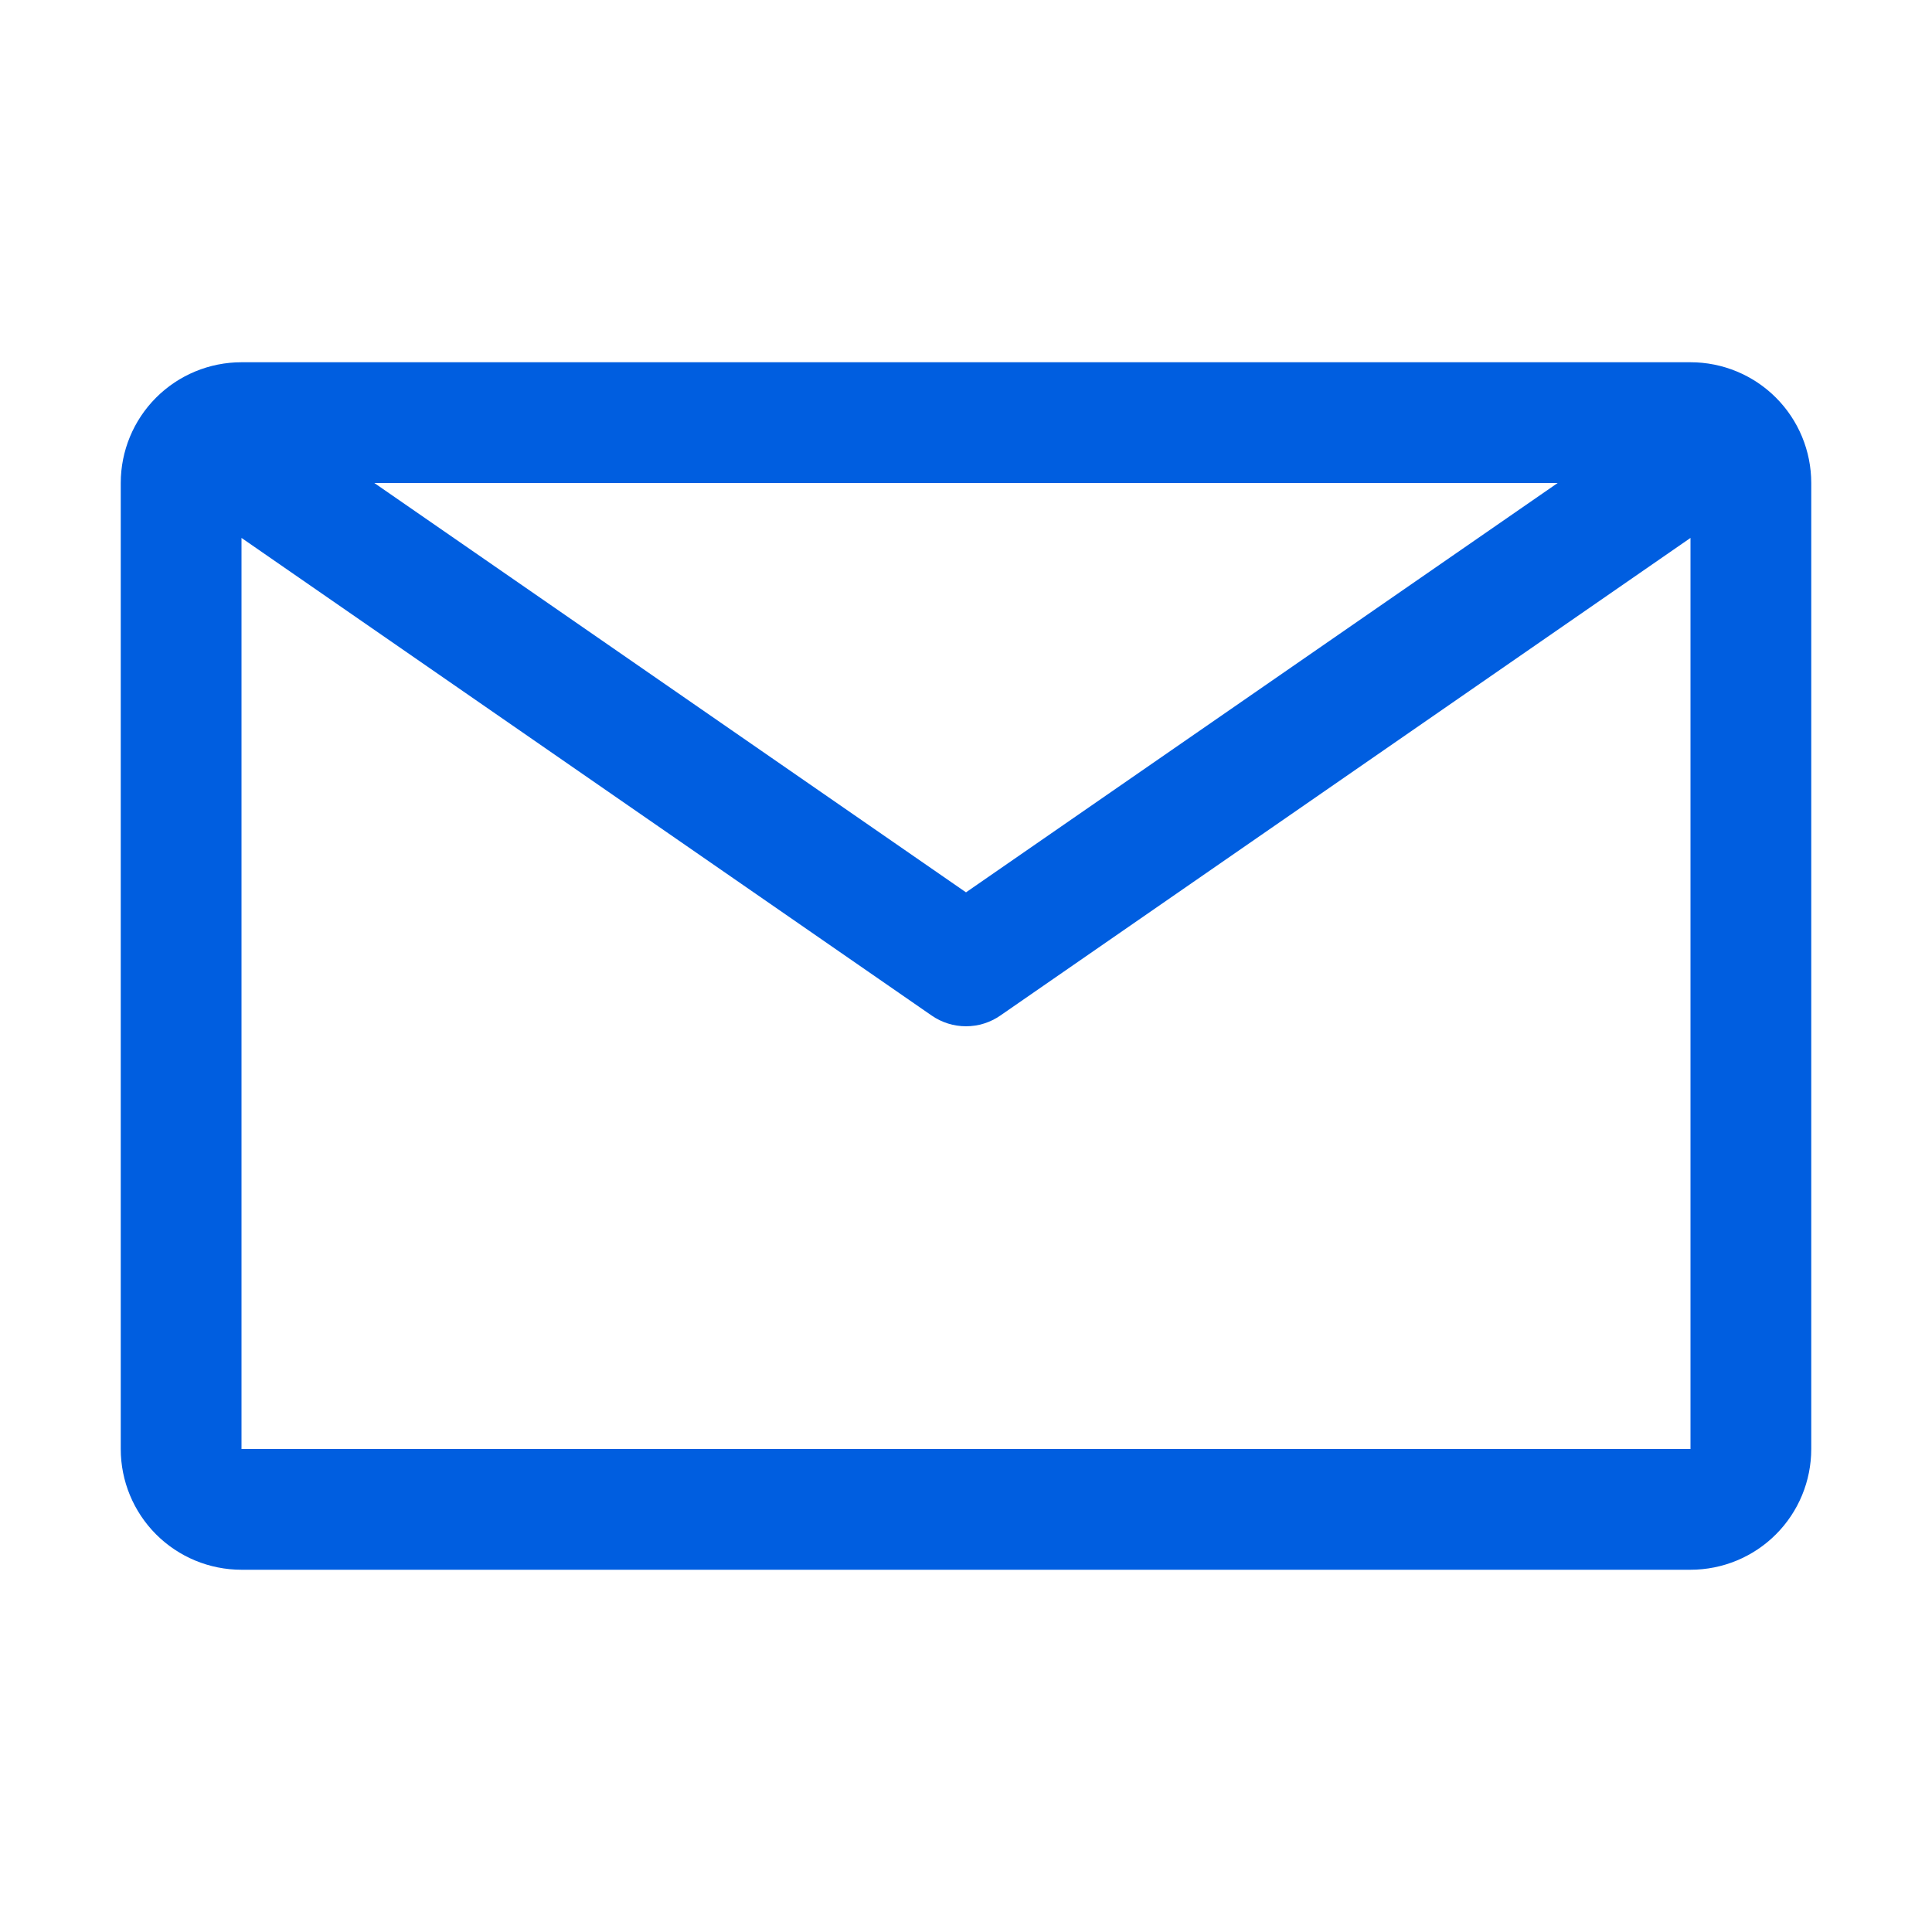
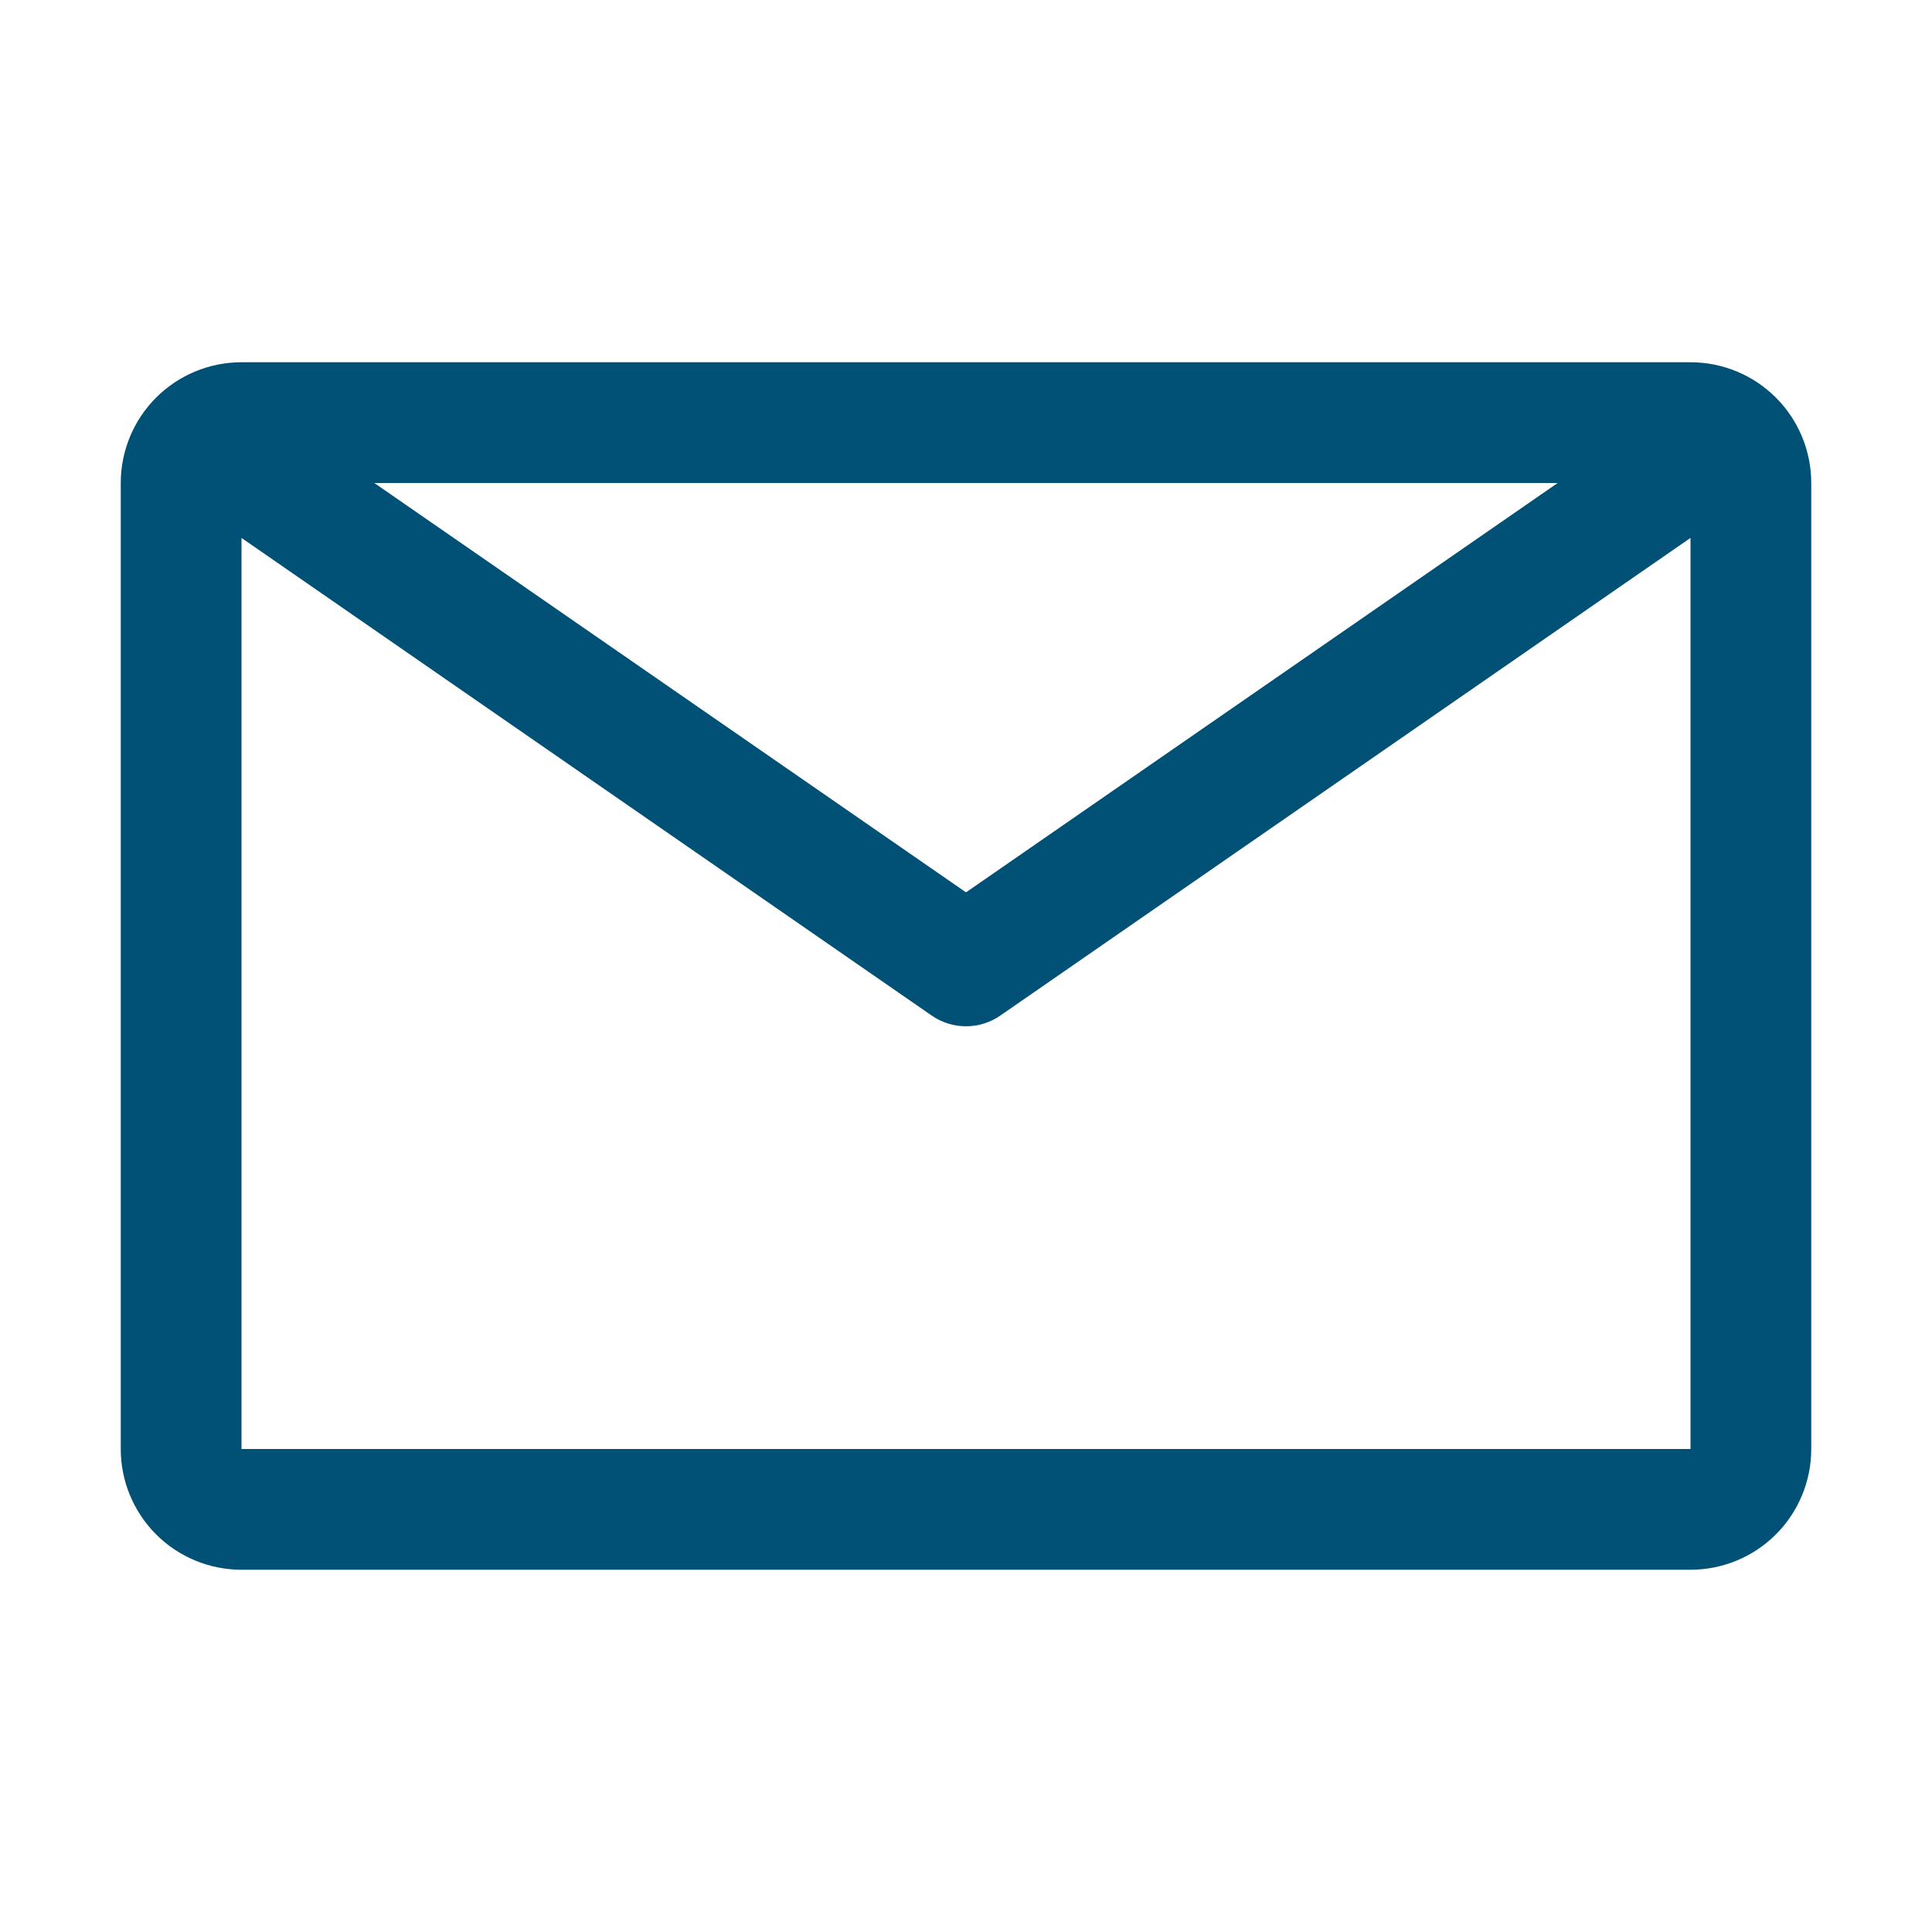
<svg xmlns="http://www.w3.org/2000/svg" width="40" height="40" viewBox="0 0 40 40" fill="none">
-   <path d="M35 7.5H5C4.337 7.5 3.701 7.763 3.232 8.232C2.763 8.701 2.5 9.337 2.5 10V30C2.5 30.663 2.763 31.299 3.232 31.768C3.701 32.237 4.337 32.5 5 32.5H35C35.663 32.5 36.299 32.237 36.768 31.768C37.237 31.299 37.5 30.663 37.5 30V10C37.5 9.337 37.237 8.701 36.768 8.232C36.299 7.763 35.663 7.5 35 7.5ZM32.25 10L20 18.475L7.75 10H32.25ZM5 30V11.137L19.288 21.025C19.497 21.17 19.745 21.248 20 21.248C20.255 21.248 20.503 21.17 20.712 21.025L35 11.137V30H5Z" fill="#005EE0" />
+   <path d="M35 7.5H5C4.337 7.5 3.701 7.763 3.232 8.232C2.763 8.701 2.5 9.337 2.5 10V30C2.5 30.663 2.763 31.299 3.232 31.768C3.701 32.237 4.337 32.5 5 32.5H35C35.663 32.5 36.299 32.237 36.768 31.768C37.237 31.299 37.5 30.663 37.5 30V10C37.5 9.337 37.237 8.701 36.768 8.232C36.299 7.763 35.663 7.5 35 7.5ZM32.25 10L20 18.475L7.75 10H32.25ZM5 30V11.137L19.288 21.025C19.497 21.17 19.745 21.248 20 21.248C20.255 21.248 20.503 21.17 20.712 21.025L35 11.137V30H5Z" fill="#015177" />
</svg>
